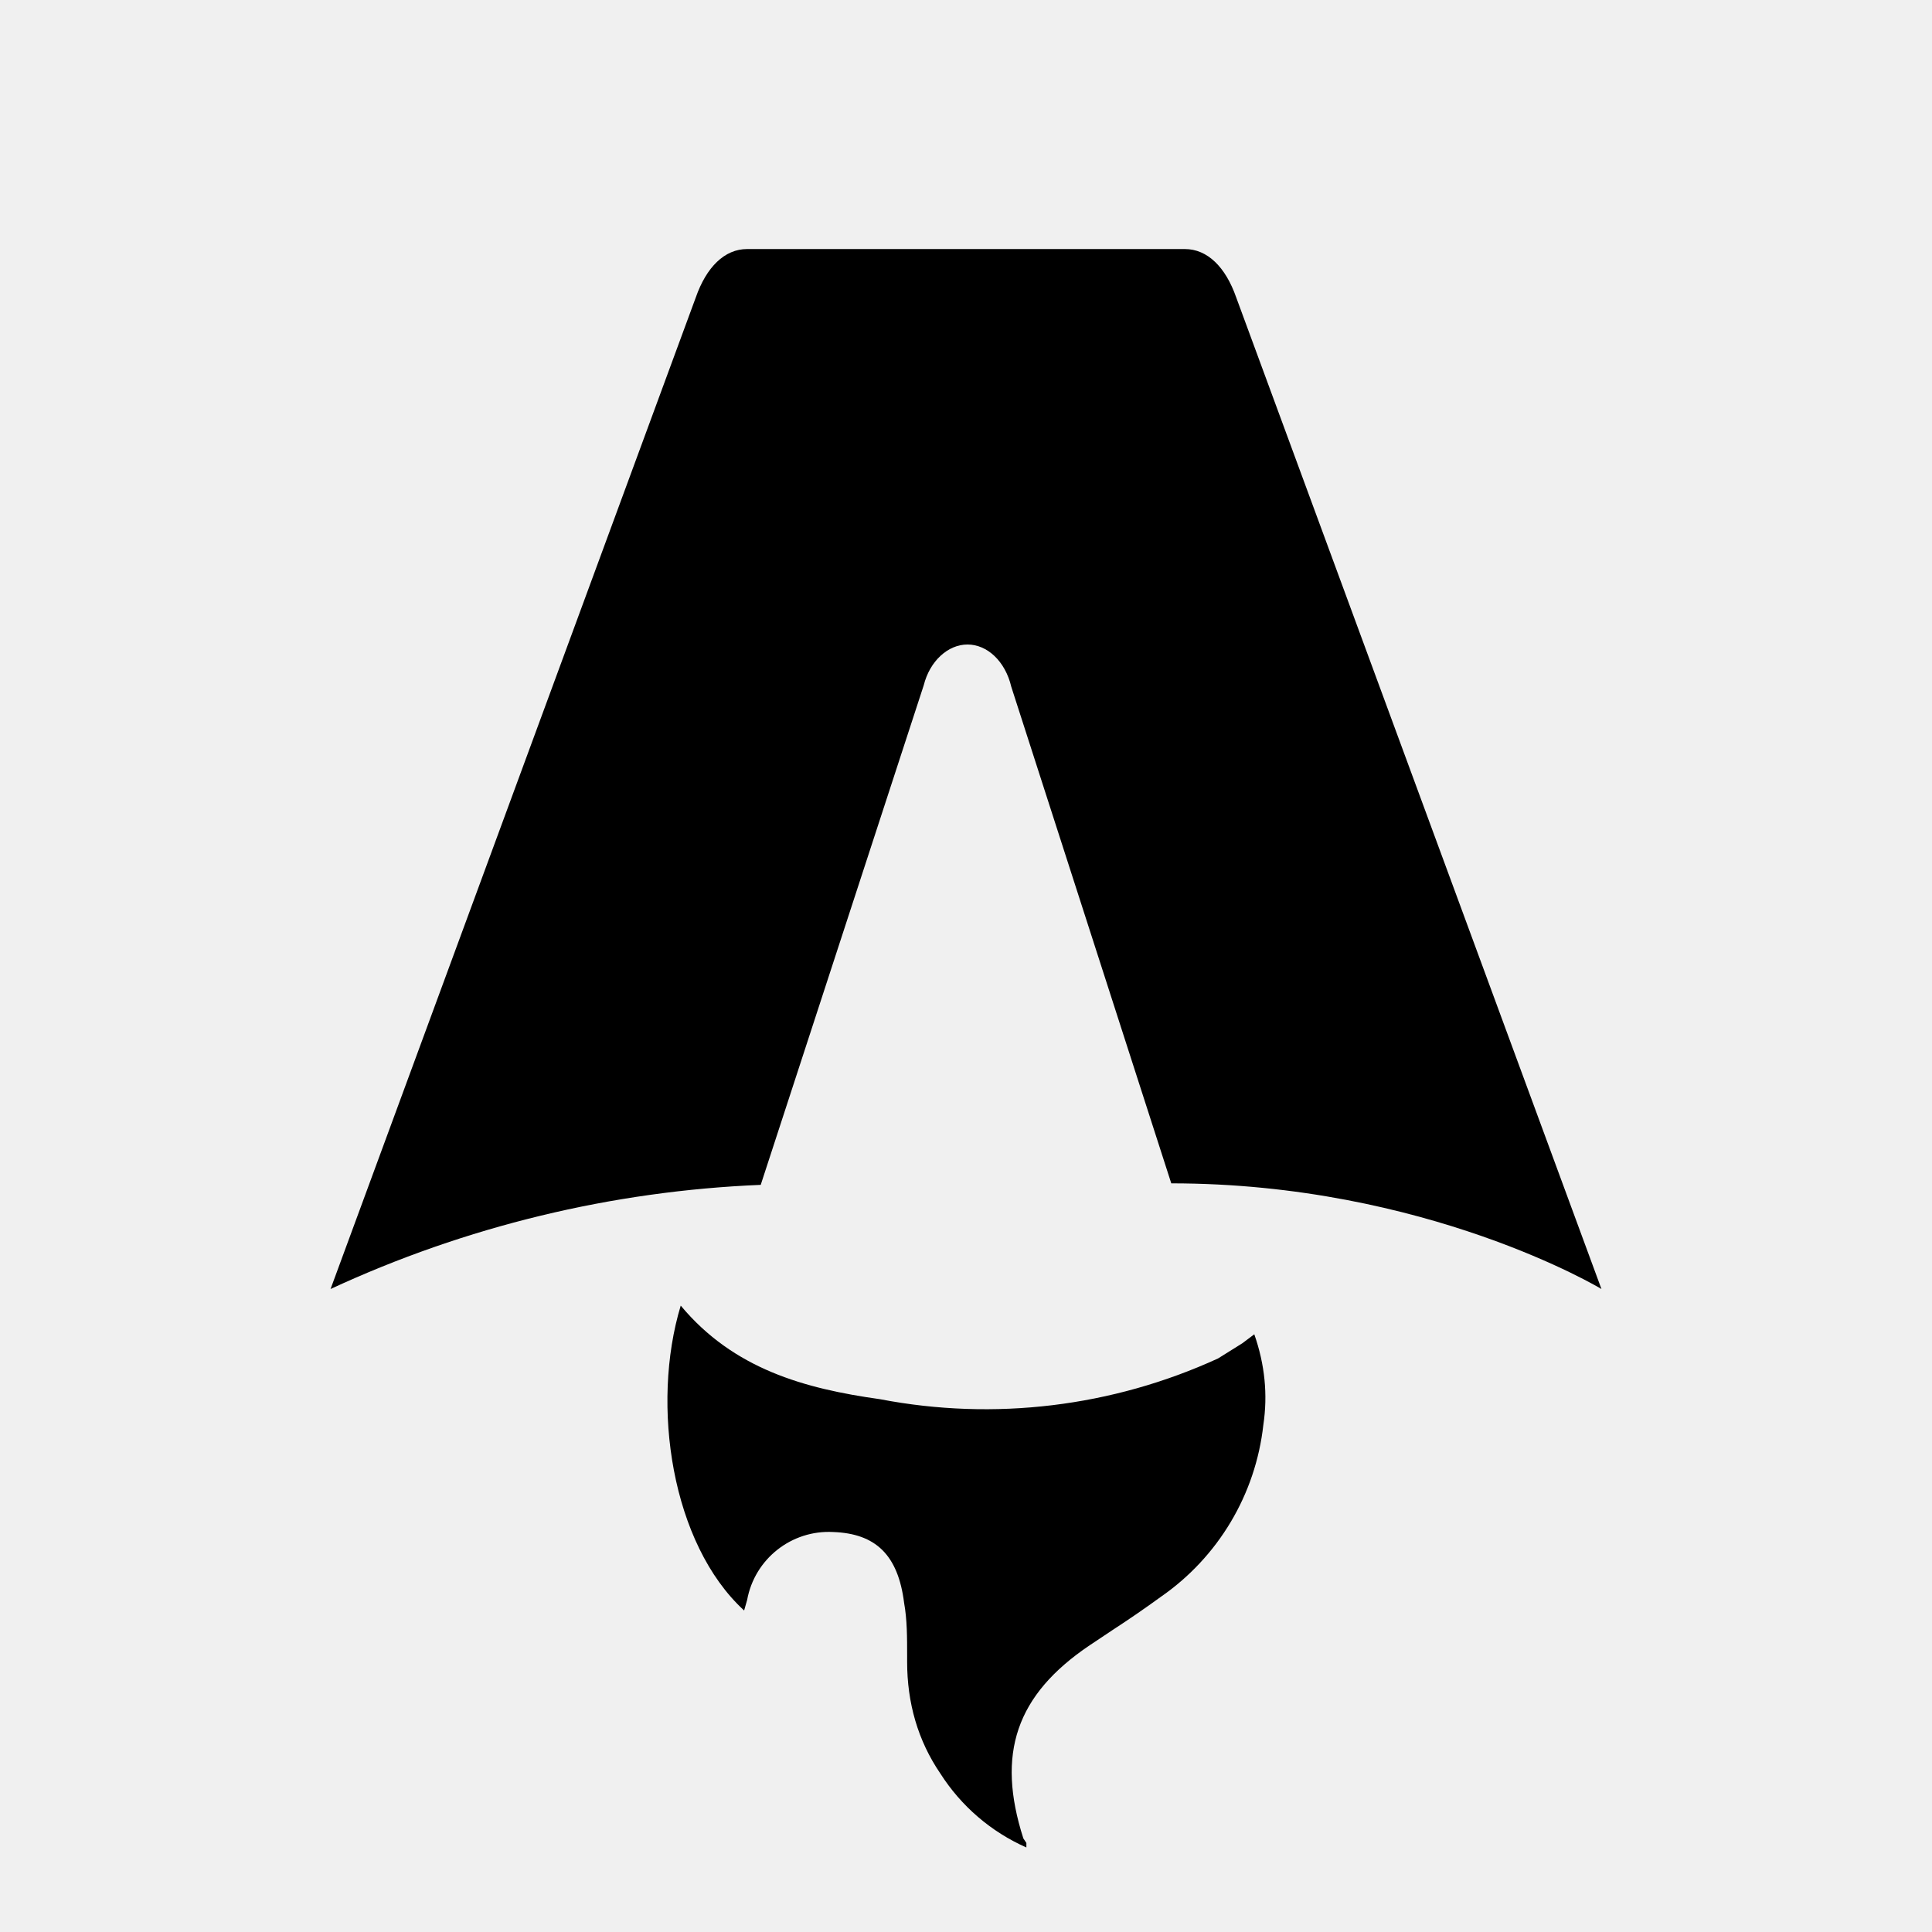
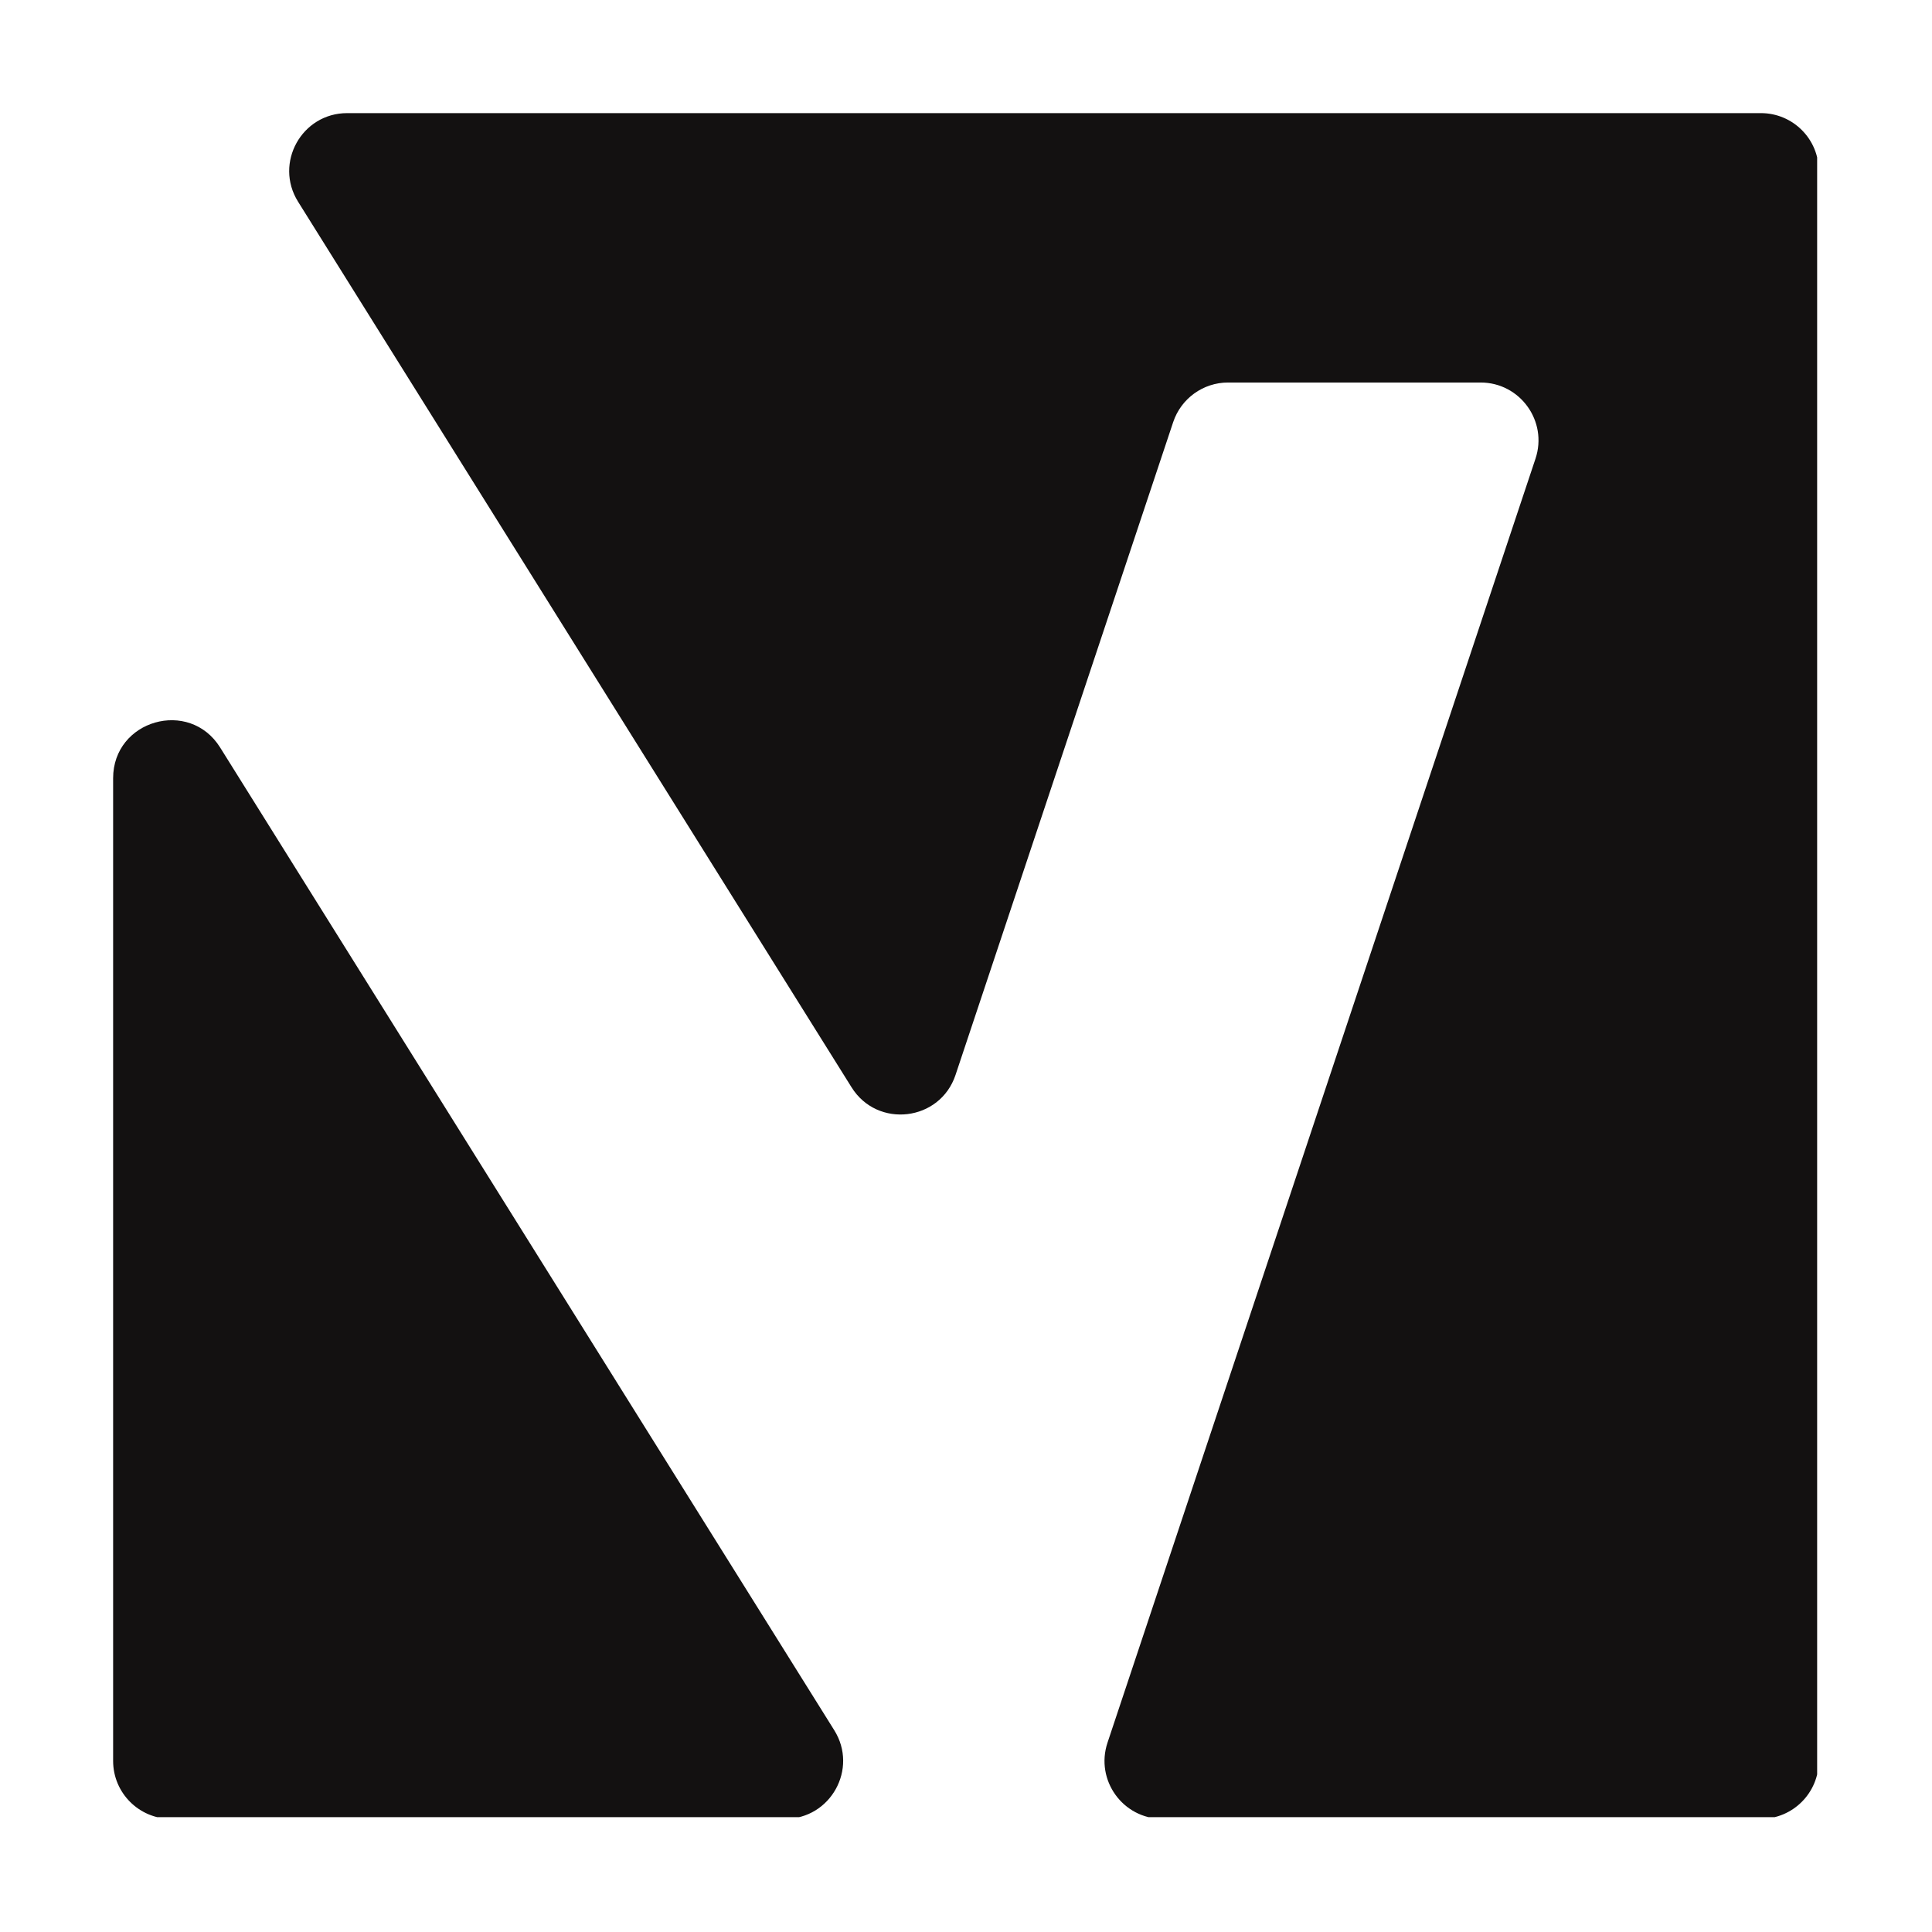
- <svg xmlns="http://www.w3.org/2000/svg" fill="none" viewBox="0 0 128 128">
-   <path d="M50.4 78.5a75.1 75.1 0 0 0-28.5 6.9l24.2-65.7c.7-2 1.9-3.2 3.4-3.2h29c1.5 0 2.7 1.2 3.4 3.2l24.2 65.7s-11.6-7-28.5-7L67 45.5c-.4-1.7-1.6-2.8-2.9-2.8-1.3 0-2.5 1.1-2.9 2.7L50.4 78.5Zm-1.1 28.2Zm-4.2-20.2c-2 6.6-.6 15.8 4.2 20.2a17.5 17.5 0 0 1 .2-.7 5.5 5.5 0 0 1 5.7-4.5c2.8.1 4.3 1.5 4.7 4.7.2 1.1.2 2.3.2 3.5v.4c0 2.7.7 5.2 2.2 7.4a13 13 0 0 0 5.7 4.9v-.3l-.2-.3c-1.8-5.6-.5-9.5 4.4-12.8l1.5-1a73 73 0 0 0 3.2-2.2 16 16 0 0 0 6.8-11.4c.3-2 .1-4-.6-6l-.8.6-1.6 1a37 37 0 0 1-22.4 2.7c-5-.7-9.7-2-13.2-6.2Z" />
-   <style>
-         path { fill: #000; }
-         @media (prefers-color-scheme: dark) {
-             path { fill: #FFF; }
-         }
-     </style>
+ <svg xmlns="http://www.w3.org/2000/svg" width="500" zoomAndPan="magnify" viewBox="0 0 375 375" height="500" preserveAspectRatio="xMidYMid meet" version="1.0">
+   <defs>
+     <clipPath id="15612267e0">
+       <path d="M 21.957 21.957 L 352.707 21.957 L 352.707 352.707 L 21.957 352.707 Z M 21.957 21.957 " clip-rule="nonzero" />
+     </clipPath>
+   </defs>
+   <rect x="-37.5" width="450" fill="#ffffff" y="-37.5" height="450" fill-opacity="1" />
+   <rect x="-37.5" width="450" fill="#ffffff" y="-37.5" height="450" fill-opacity="1" />
+   <g clip-path="url(#15612267e0)">
+     <path fill="#131111" d="M 161.934 335.844 C 166.609 343.328 161.227 353.035 152.402 353.035 L 33.195 353.035 C 26.992 353.035 21.957 348 21.957 341.793 L 21.957 151.055 C 21.957 139.762 36.75 135.523 42.73 145.09 Z M 341.793 21.957 L 67.387 21.957 C 58.559 21.957 53.18 31.664 57.852 39.145 L 165.281 211.039 C 170.312 219.105 182.469 217.656 185.469 208.641 L 227.711 81.938 C 229.242 77.352 233.535 74.246 238.363 74.246 L 287.379 74.246 C 295.055 74.246 300.465 81.766 298.035 89.039 L 214.969 338.242 C 212.539 345.516 217.953 353.035 225.625 353.035 L 341.777 353.035 C 347.984 353.035 353.016 348 353.016 341.793 L 353.016 33.195 C 353.035 26.992 348 21.957 341.793 21.957 Z M 341.793 21.957 " fill-opacity="1" fill-rule="nonzero" />
+   </g>
</svg>
